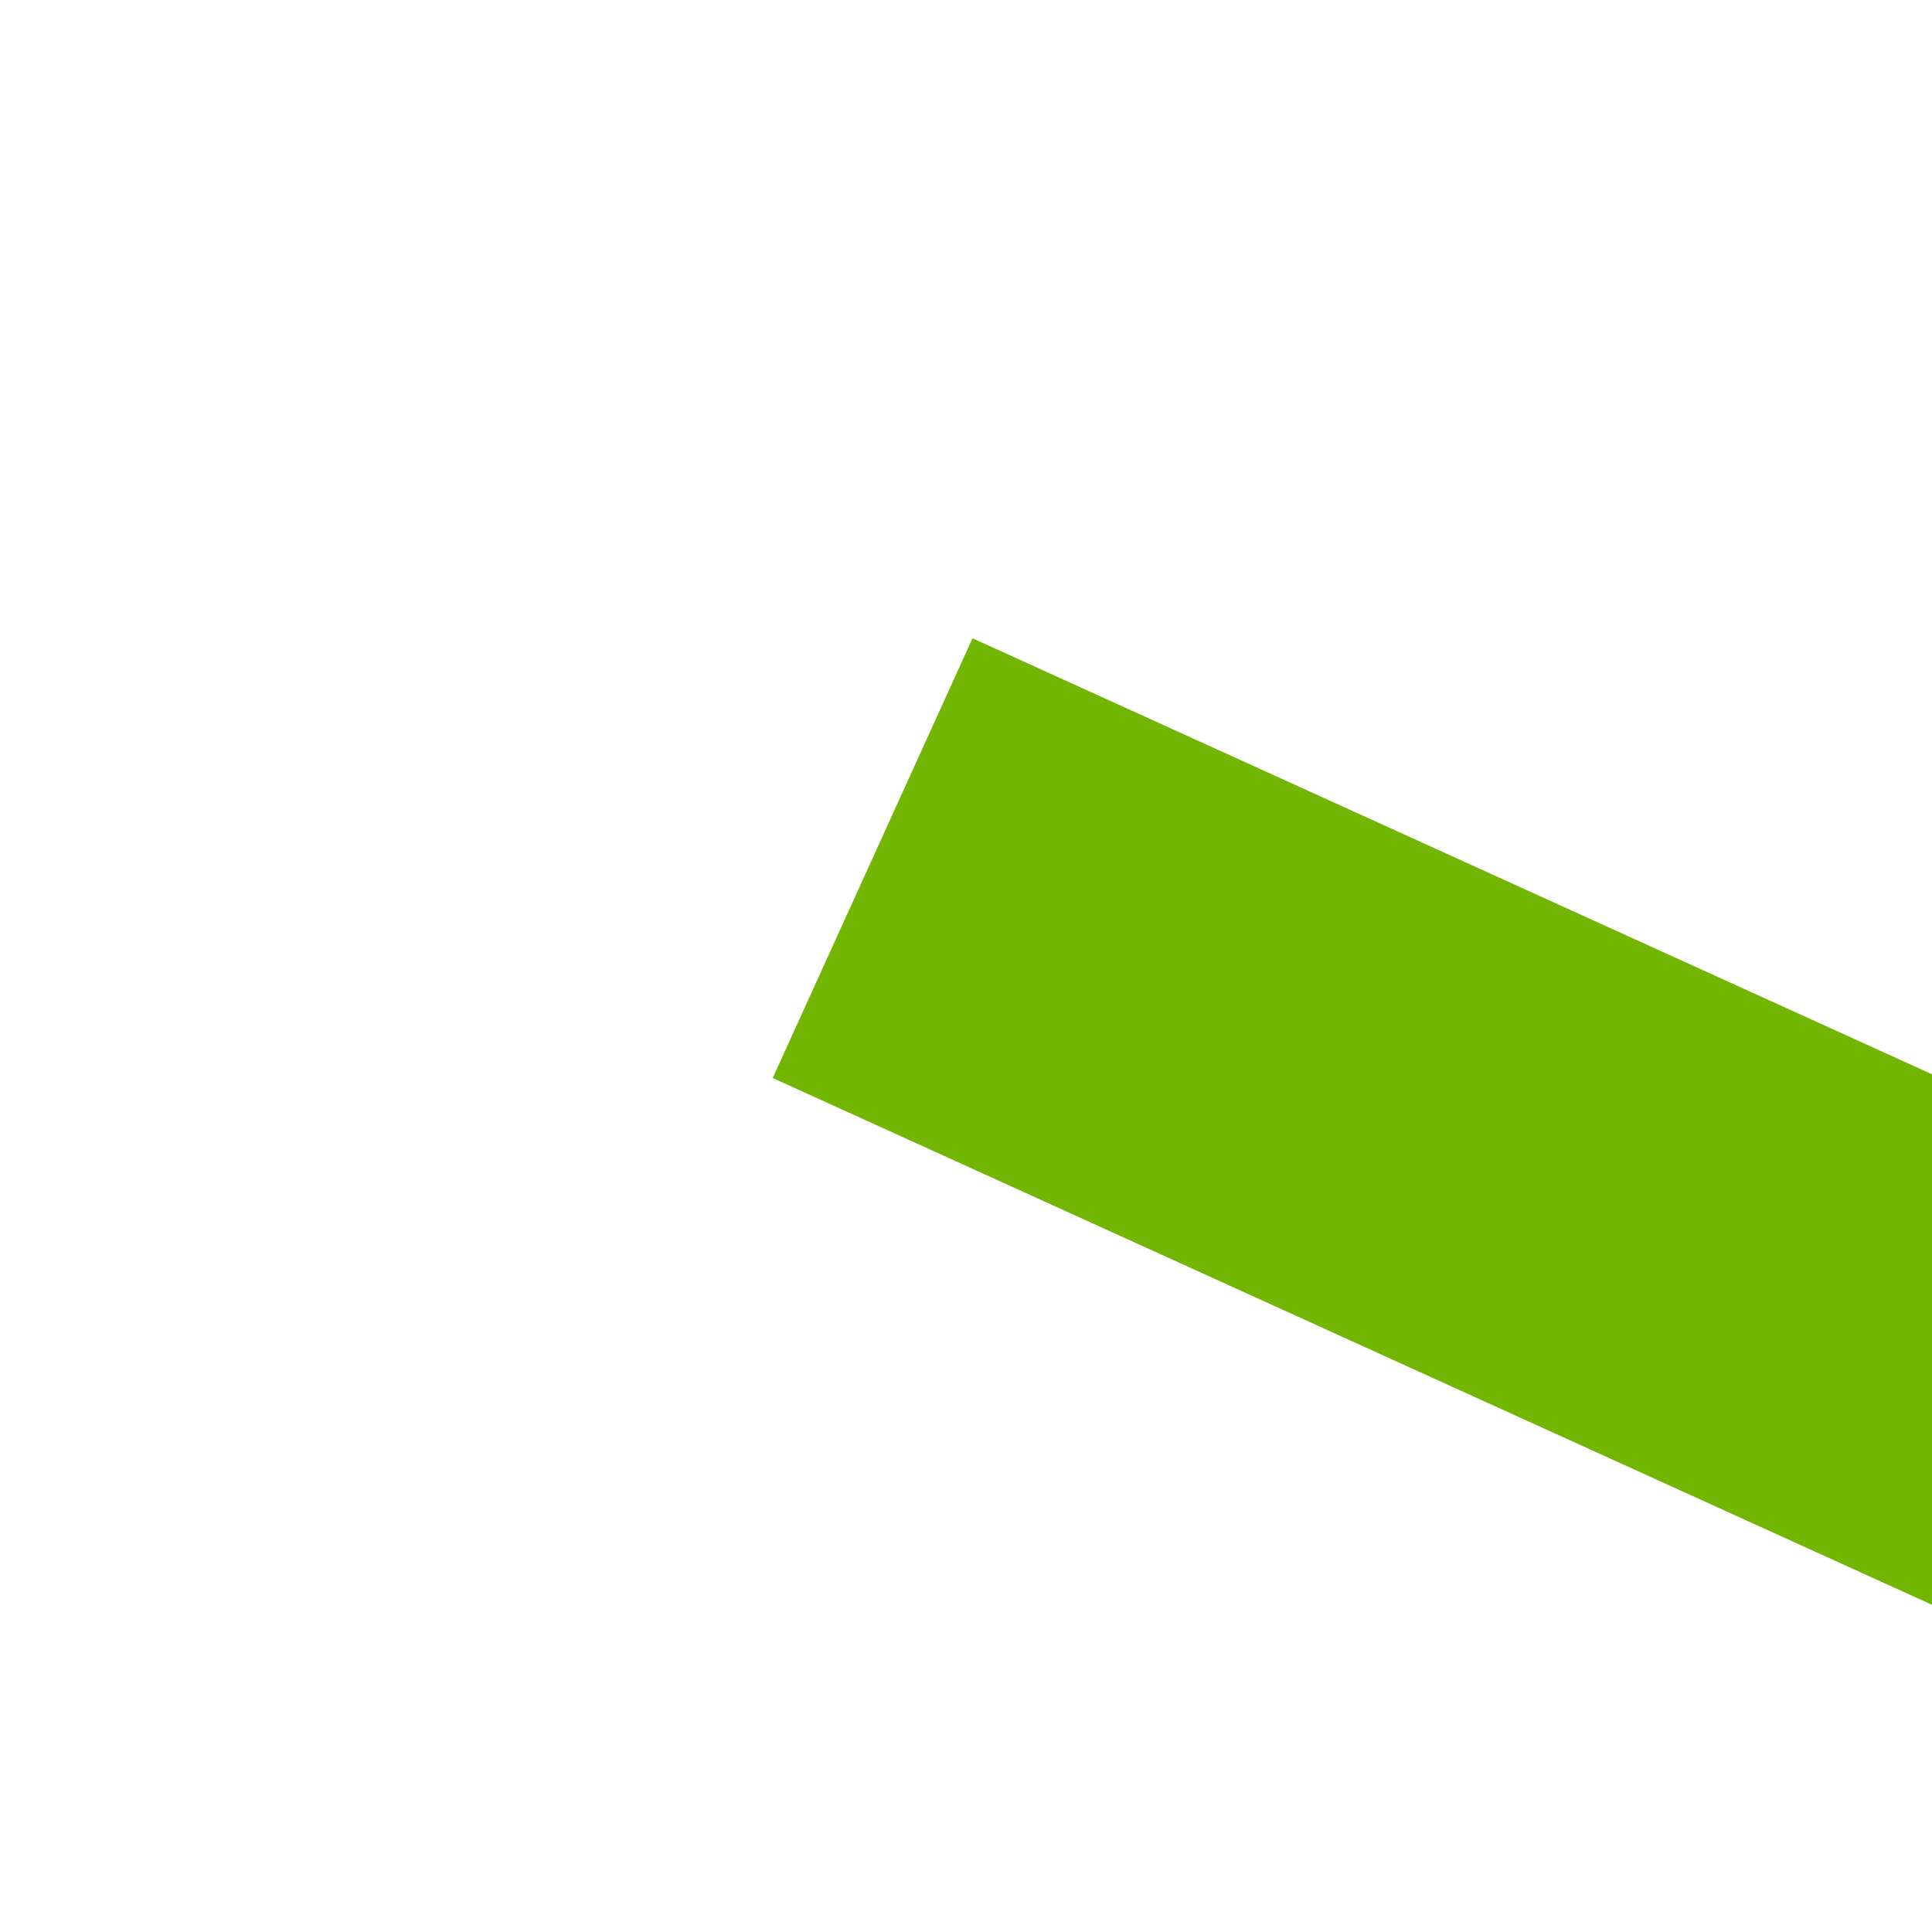
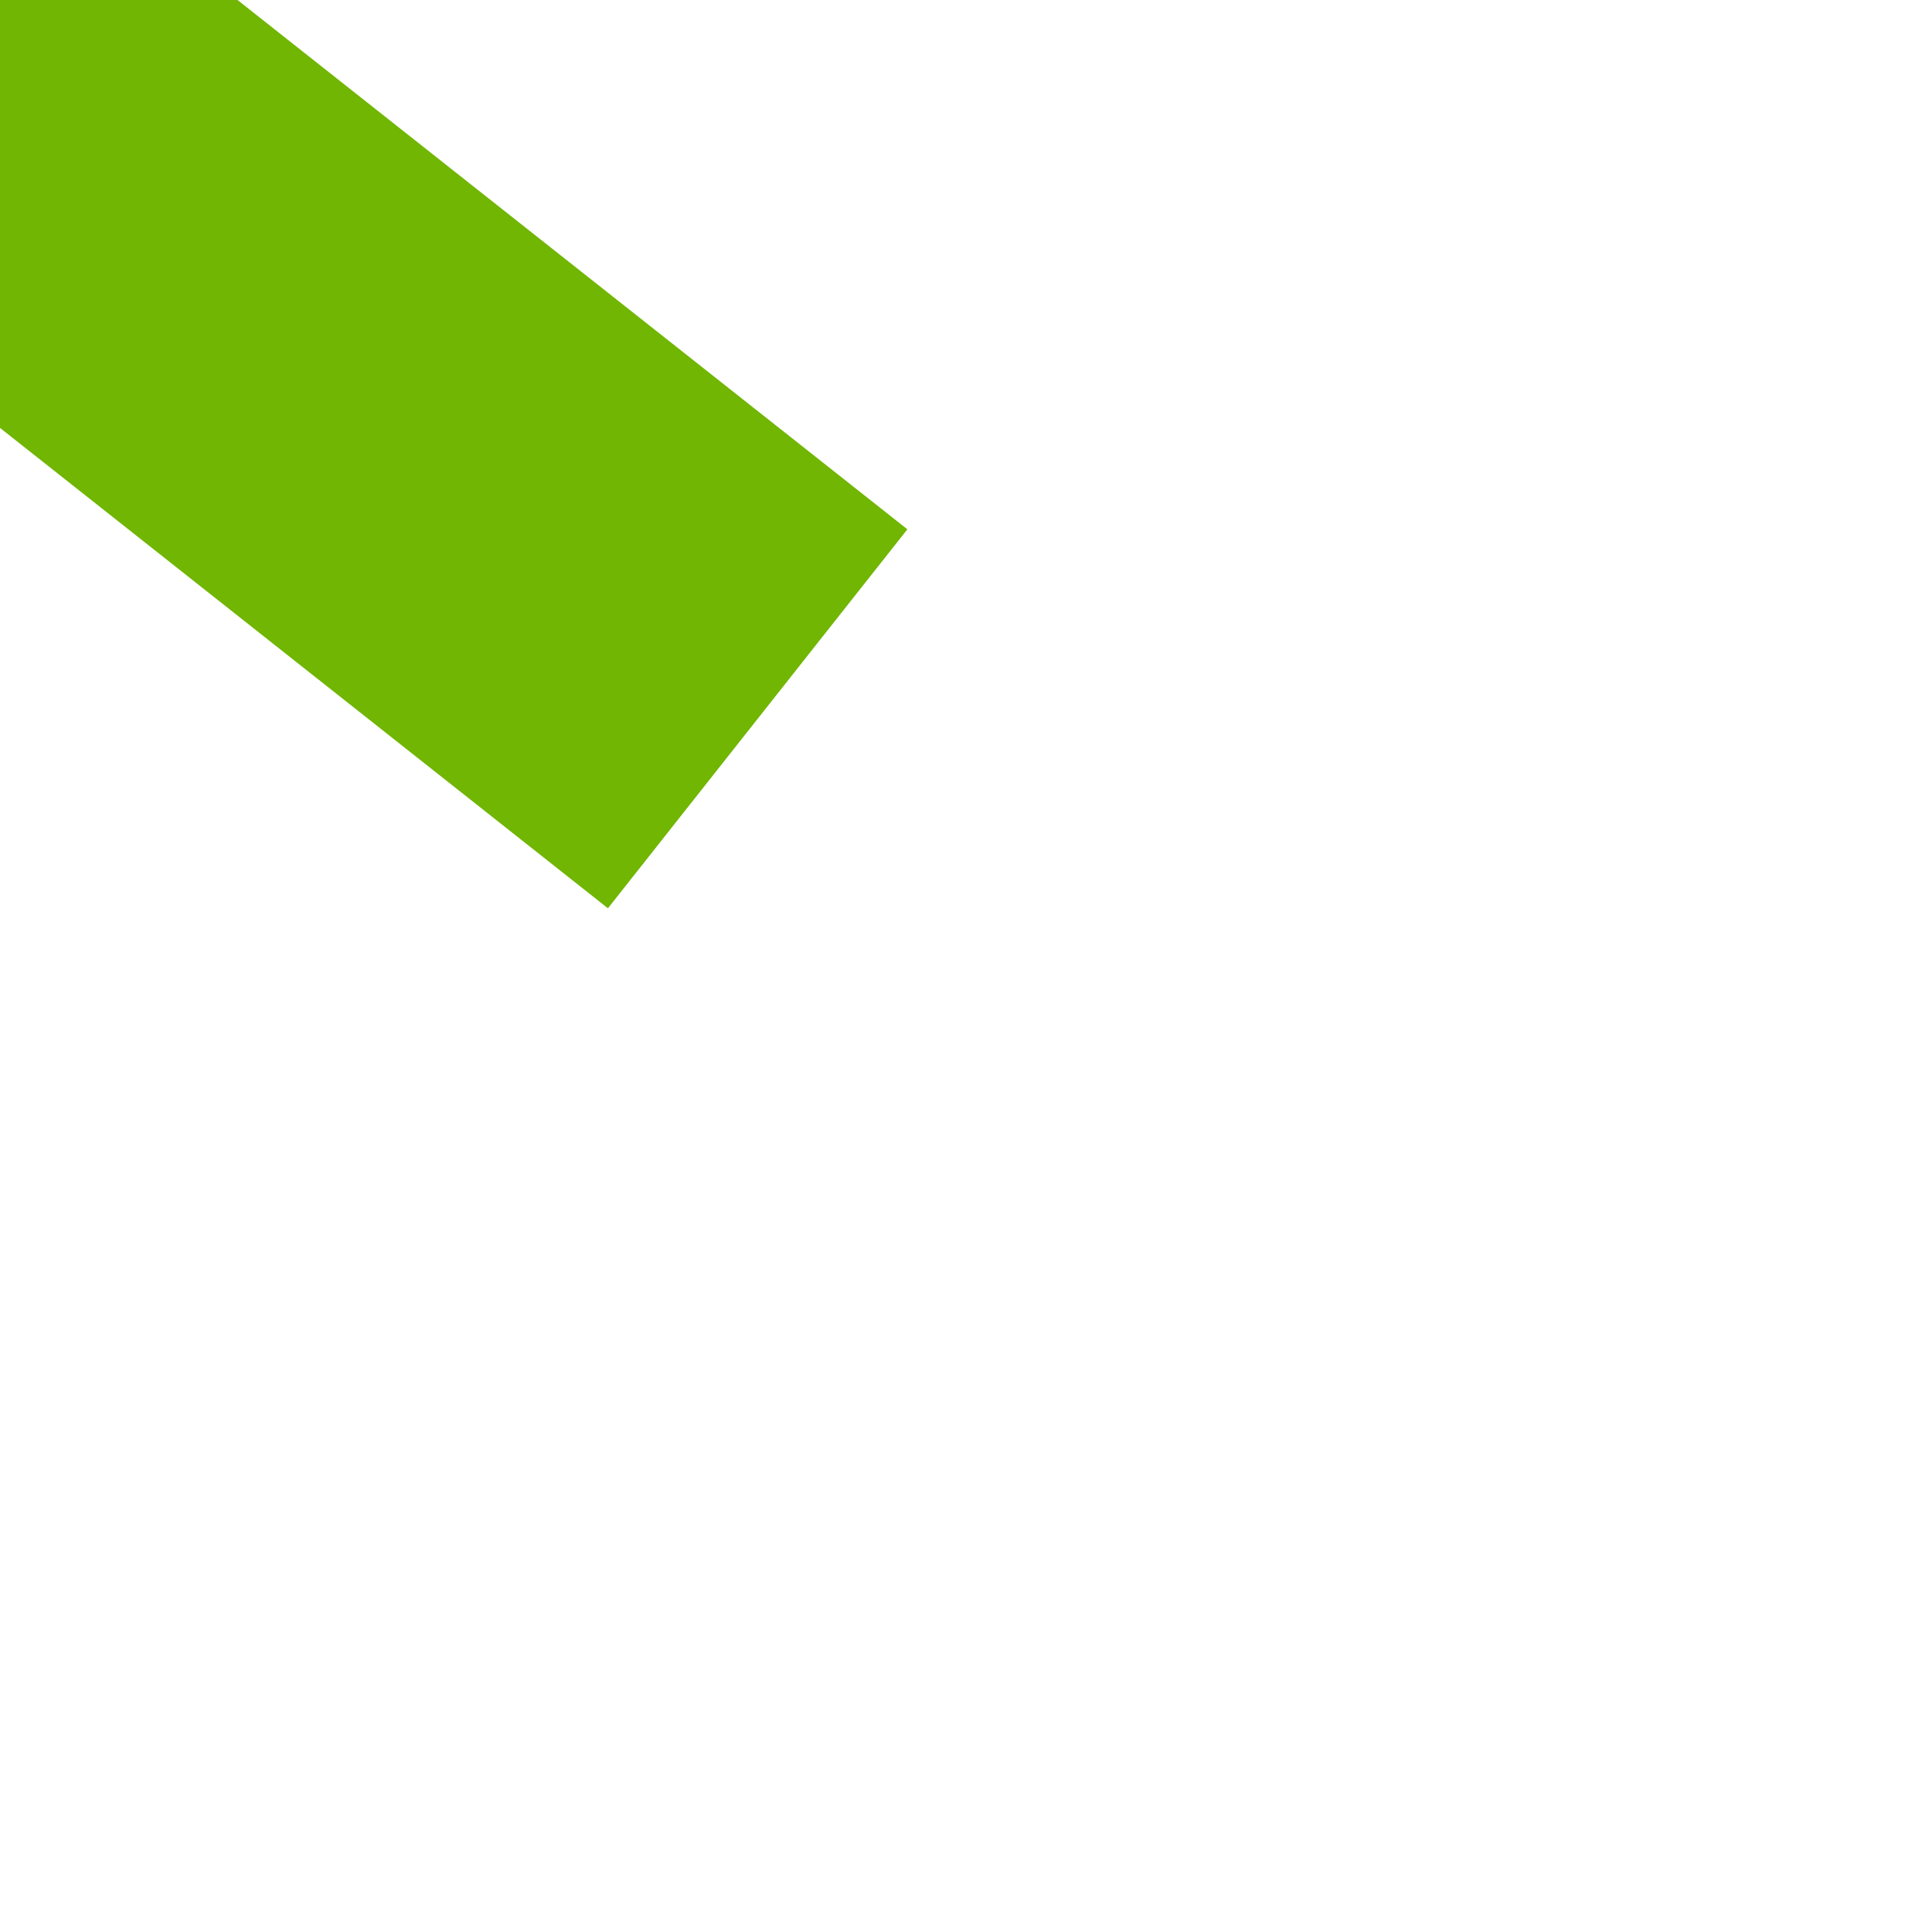
- <svg xmlns="http://www.w3.org/2000/svg" version="1.1" width="4px" height="4px" preserveAspectRatio="xMinYMid meet" viewBox="1090 7353  4 2">
-   <path d="M 1103 7363.8  L 1109 7357.5  L 1103 7351.2  L 1103 7363.8  Z " fill-rule="nonzero" fill="#70b603" stroke="none" transform="matrix(0.910414 0.4136984 -0.4136984 0.910414 3142.331 204.0609 )" />
-   <path d="M 1091 7357.5  L 1104 7357.5  " stroke-width="1" stroke-dasharray="9,4" stroke="#70b603" fill="none" transform="matrix(0.910414 0.4136984 -0.4136984 0.910414 3142.331 204.0609 )" />
+ <svg xmlns="http://www.w3.org/2000/svg" version="1.1" width="4px" height="4px" preserveAspectRatio="xMinYMid meet" viewBox="1080 4041  4 2">
+   <path d="M 1111 3945.8  L 1117 3939.5  L 1111 3933.2  L 1111 3945.8  Z " fill-rule="nonzero" fill="#70b603" stroke="none" transform="matrix(-0.7846107 -0.6199888 0.6199888 -0.7846107 -742.604 7621.013 )" />
+   <path d="M 788 3939.5  L 1112 3939.5  " stroke-width="1" stroke-dasharray="9,4" stroke="#70b603" fill="none" transform="matrix(-0.7846107 -0.6199888 0.6199888 -0.7846107 -742.604 7621.013 )" />
</svg>
